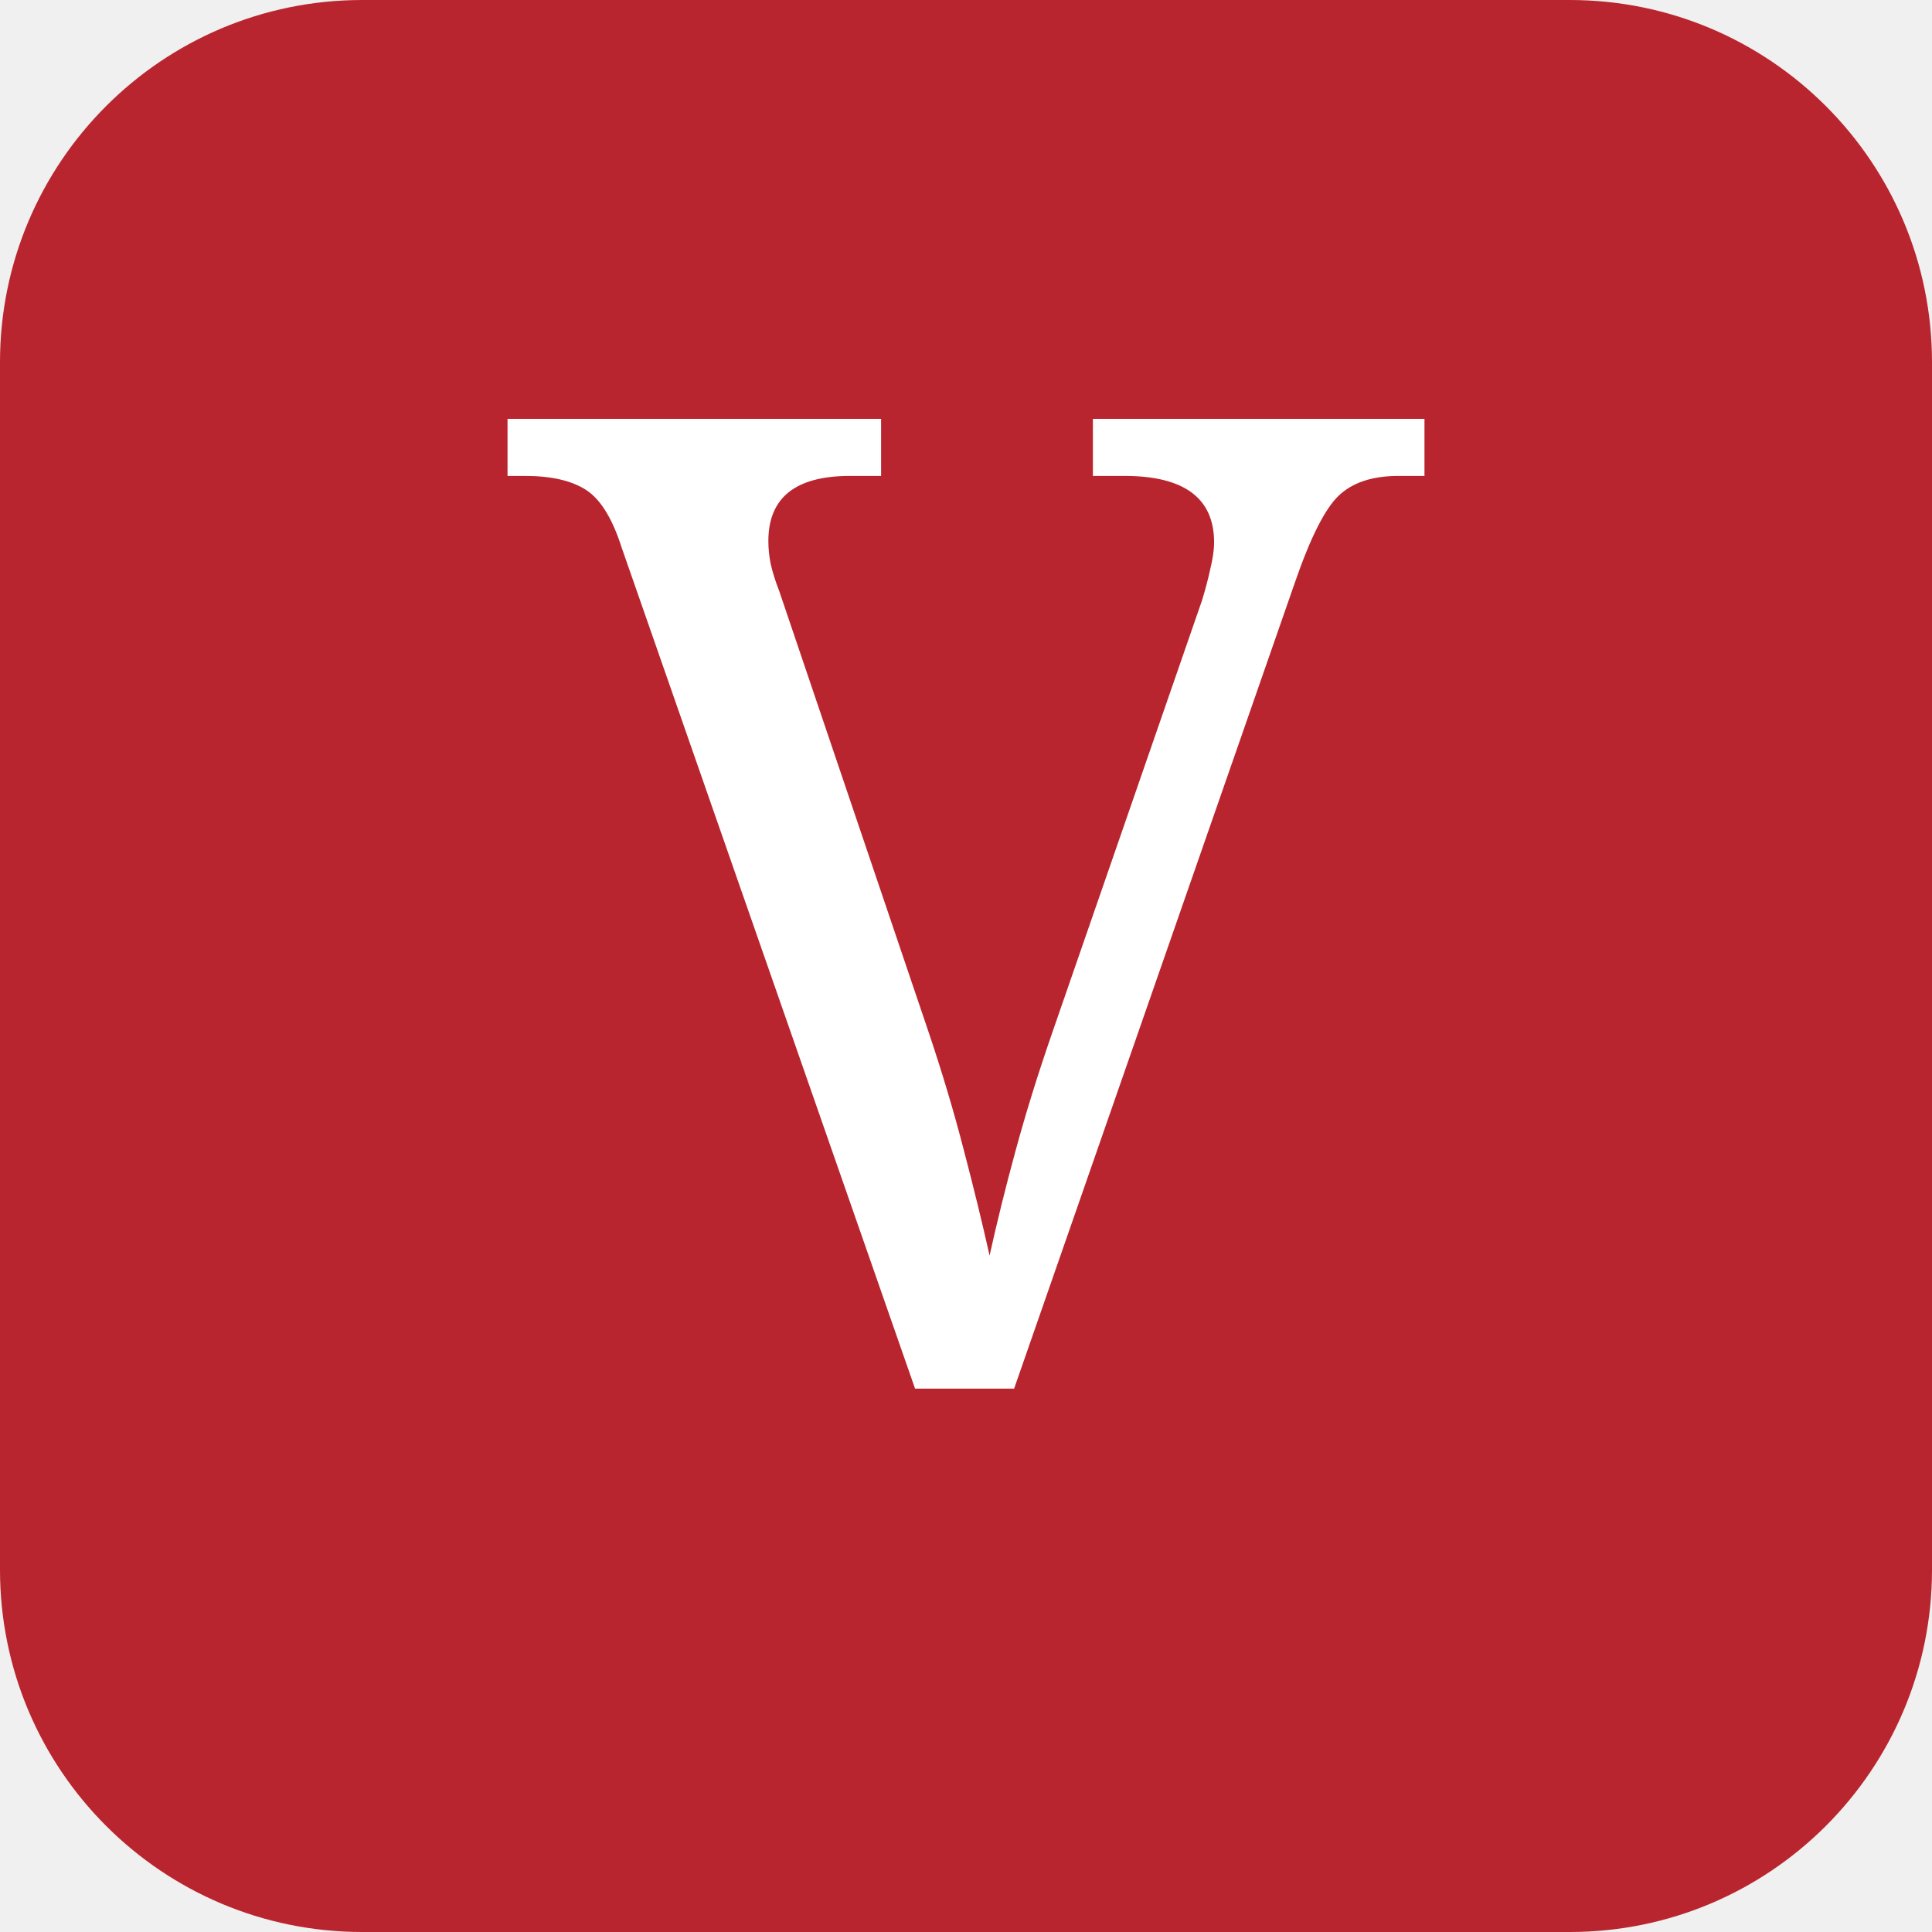
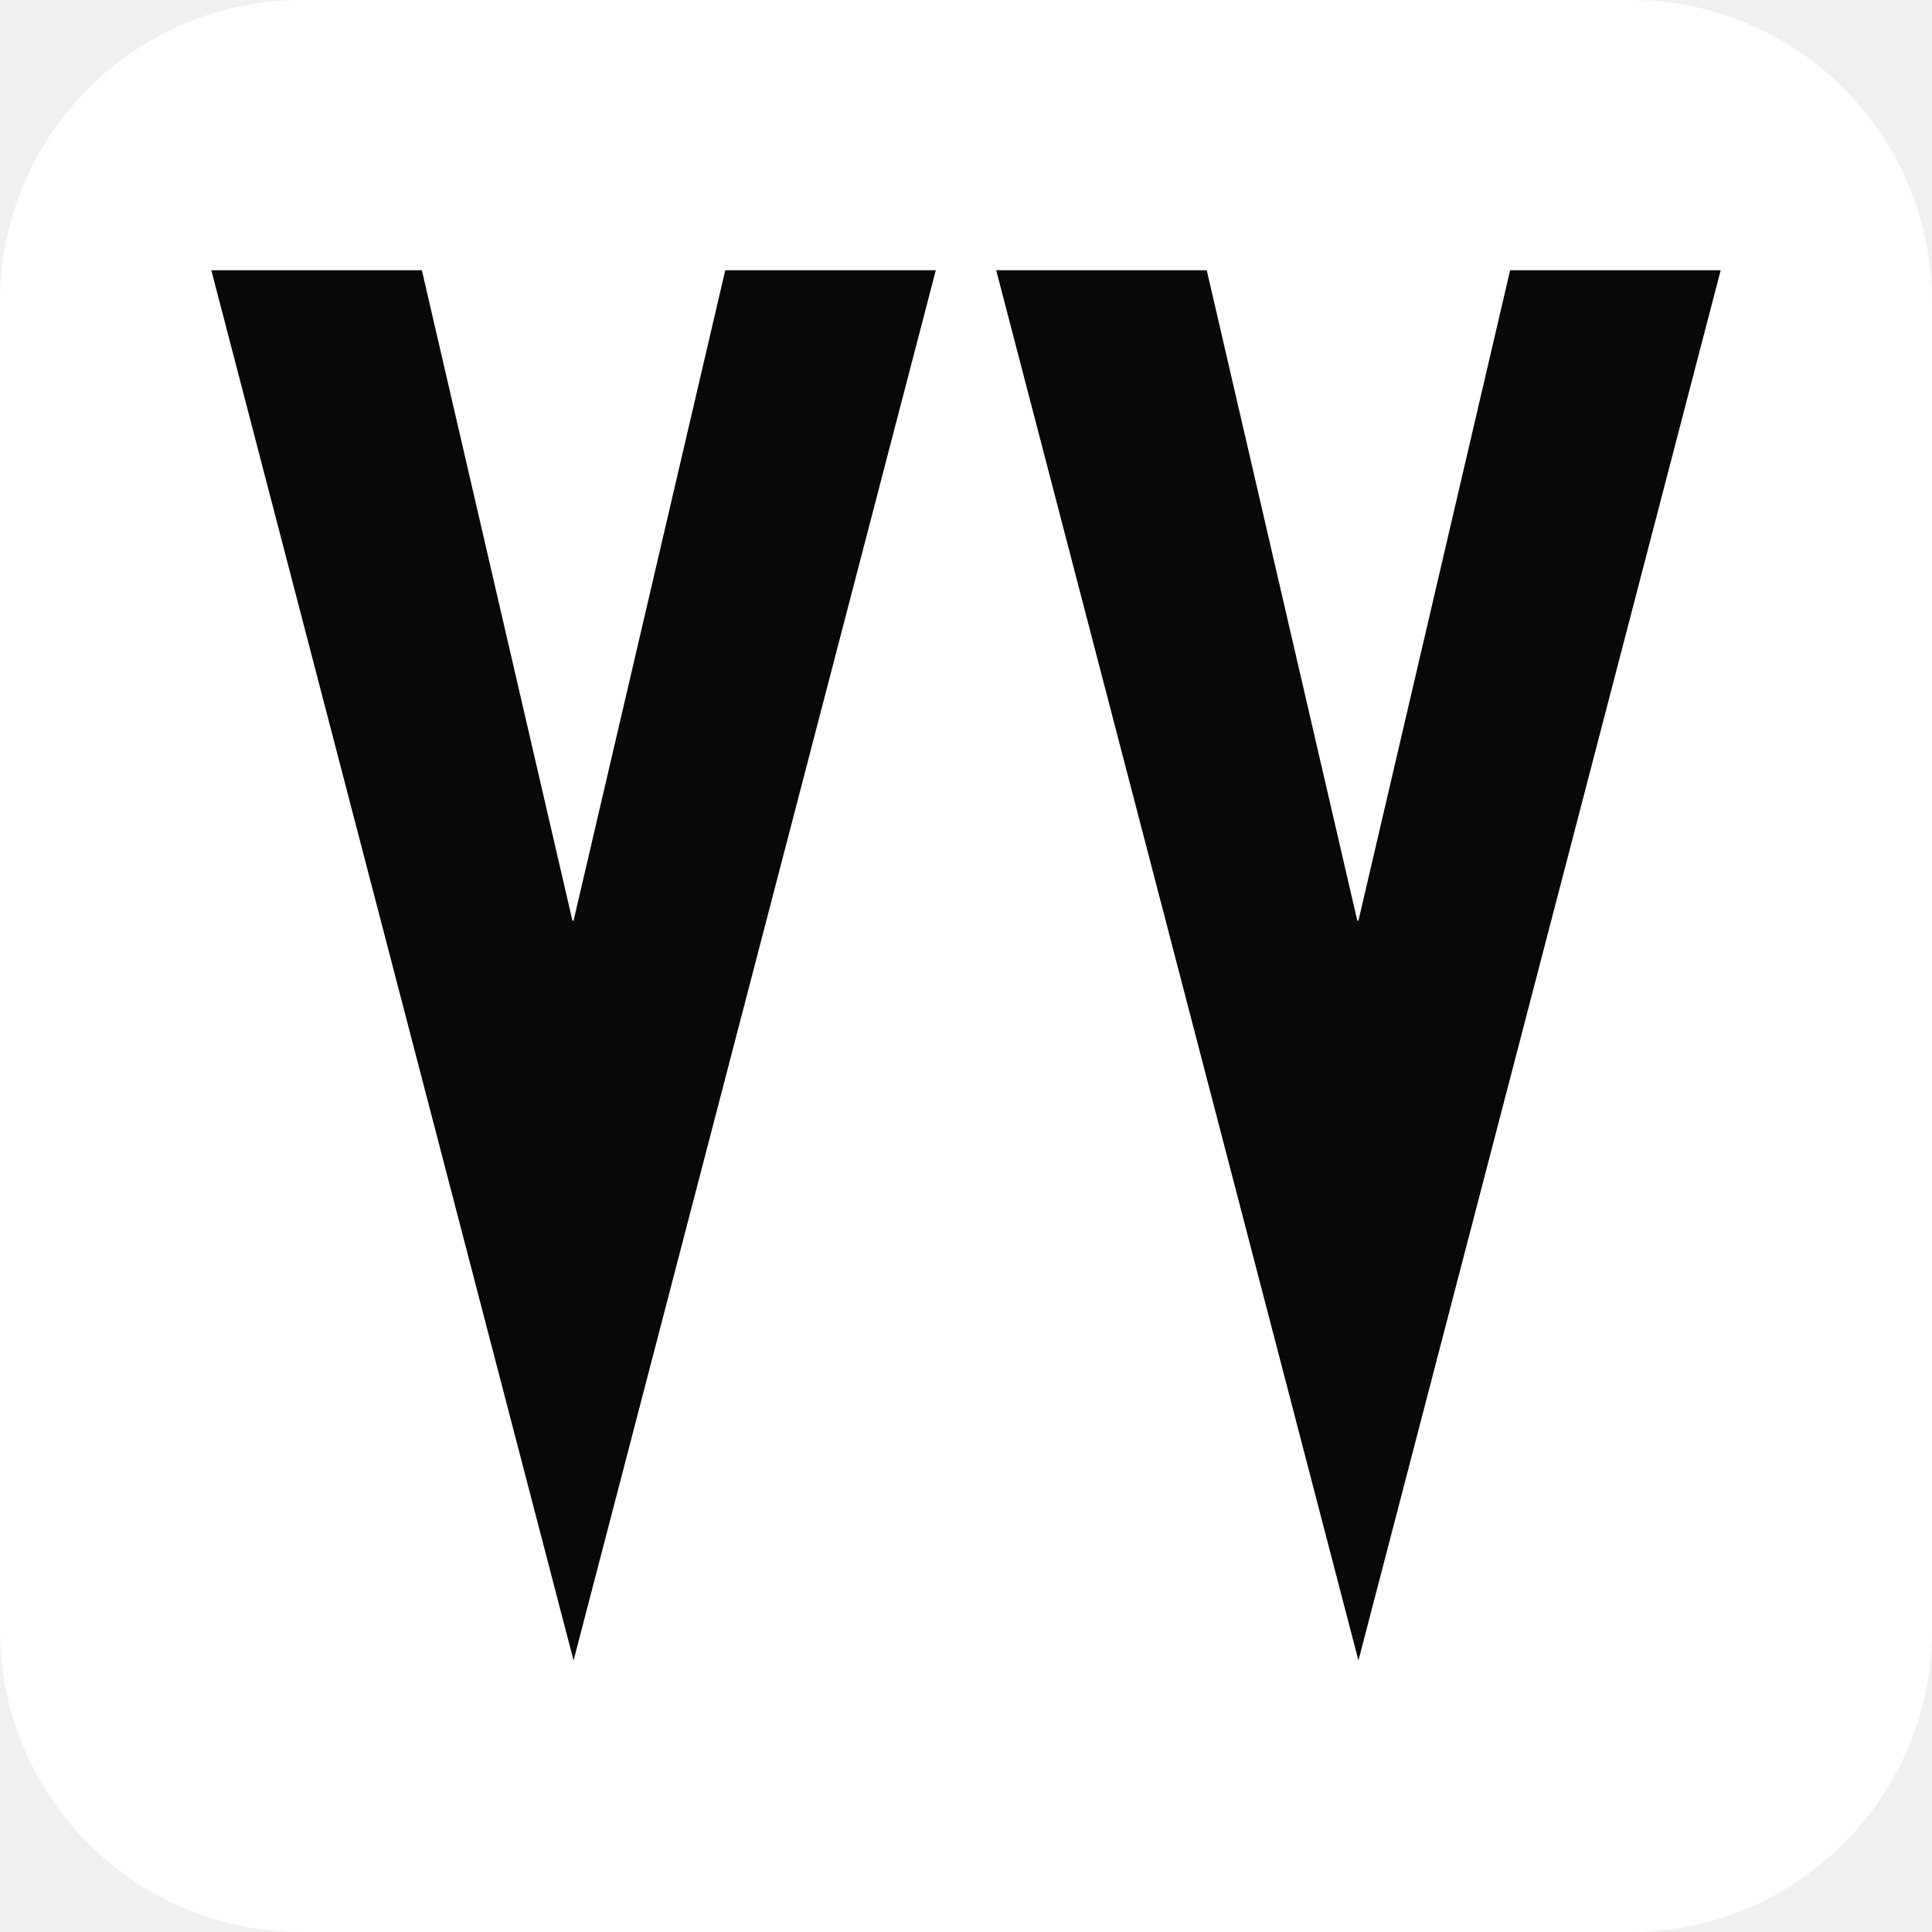
<svg xmlns="http://www.w3.org/2000/svg" viewBox="0 0 64 64">
-   <rect width="64" height="64" rx="12" fill="#b9252e" />
-   <text x="32" y="46" text-anchor="middle" font-family="Georgia,serif" font-size="45" fill="#fff">V</text>
+   <rect width="64" height="64" rx="10" fill="#fff" />
+   <g fill="#080808">
+     <path d="M-10 706L176 706L309 364L310 364L444 706L630 706L310 -25Z" transform="translate(7.375 53.43) scale(.0375 -.063)" />
+     <path d="M-10 706L176 706L309 364L310 364L444 706L630 706L310 -25Z" transform="translate(33.375 53.43) scale(.0375 -.063)" />
+   </g>
</svg>
